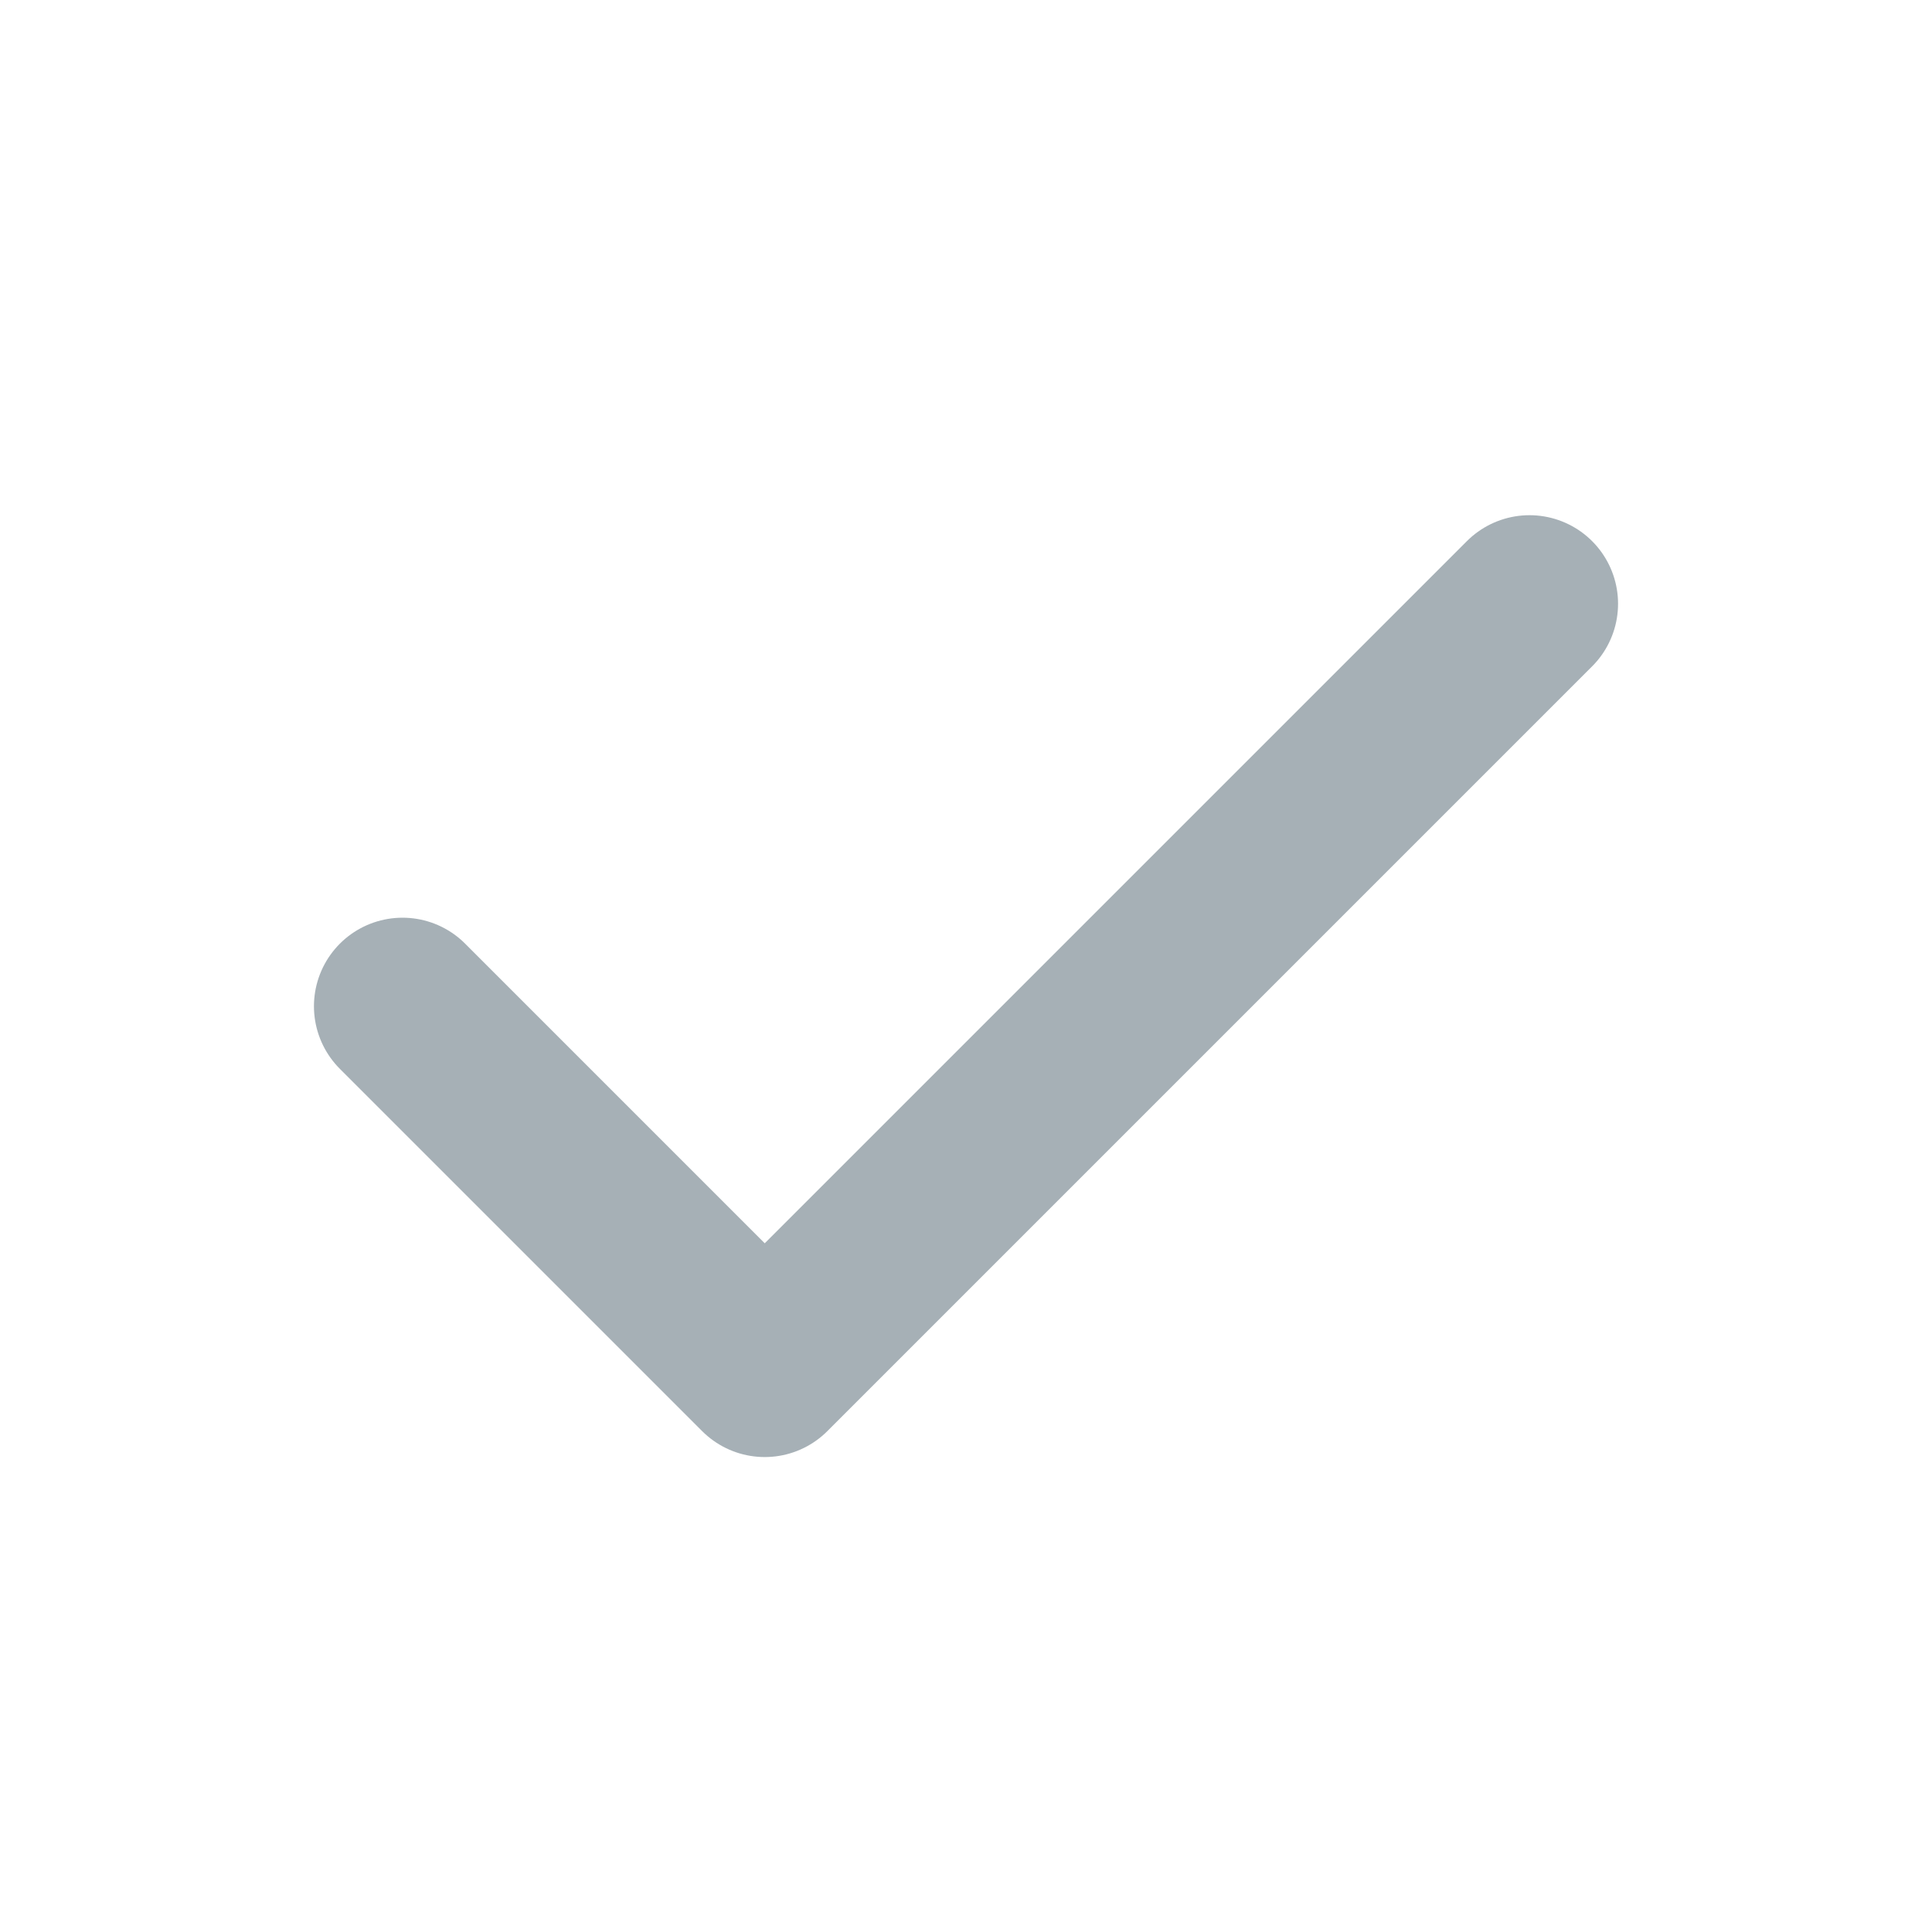
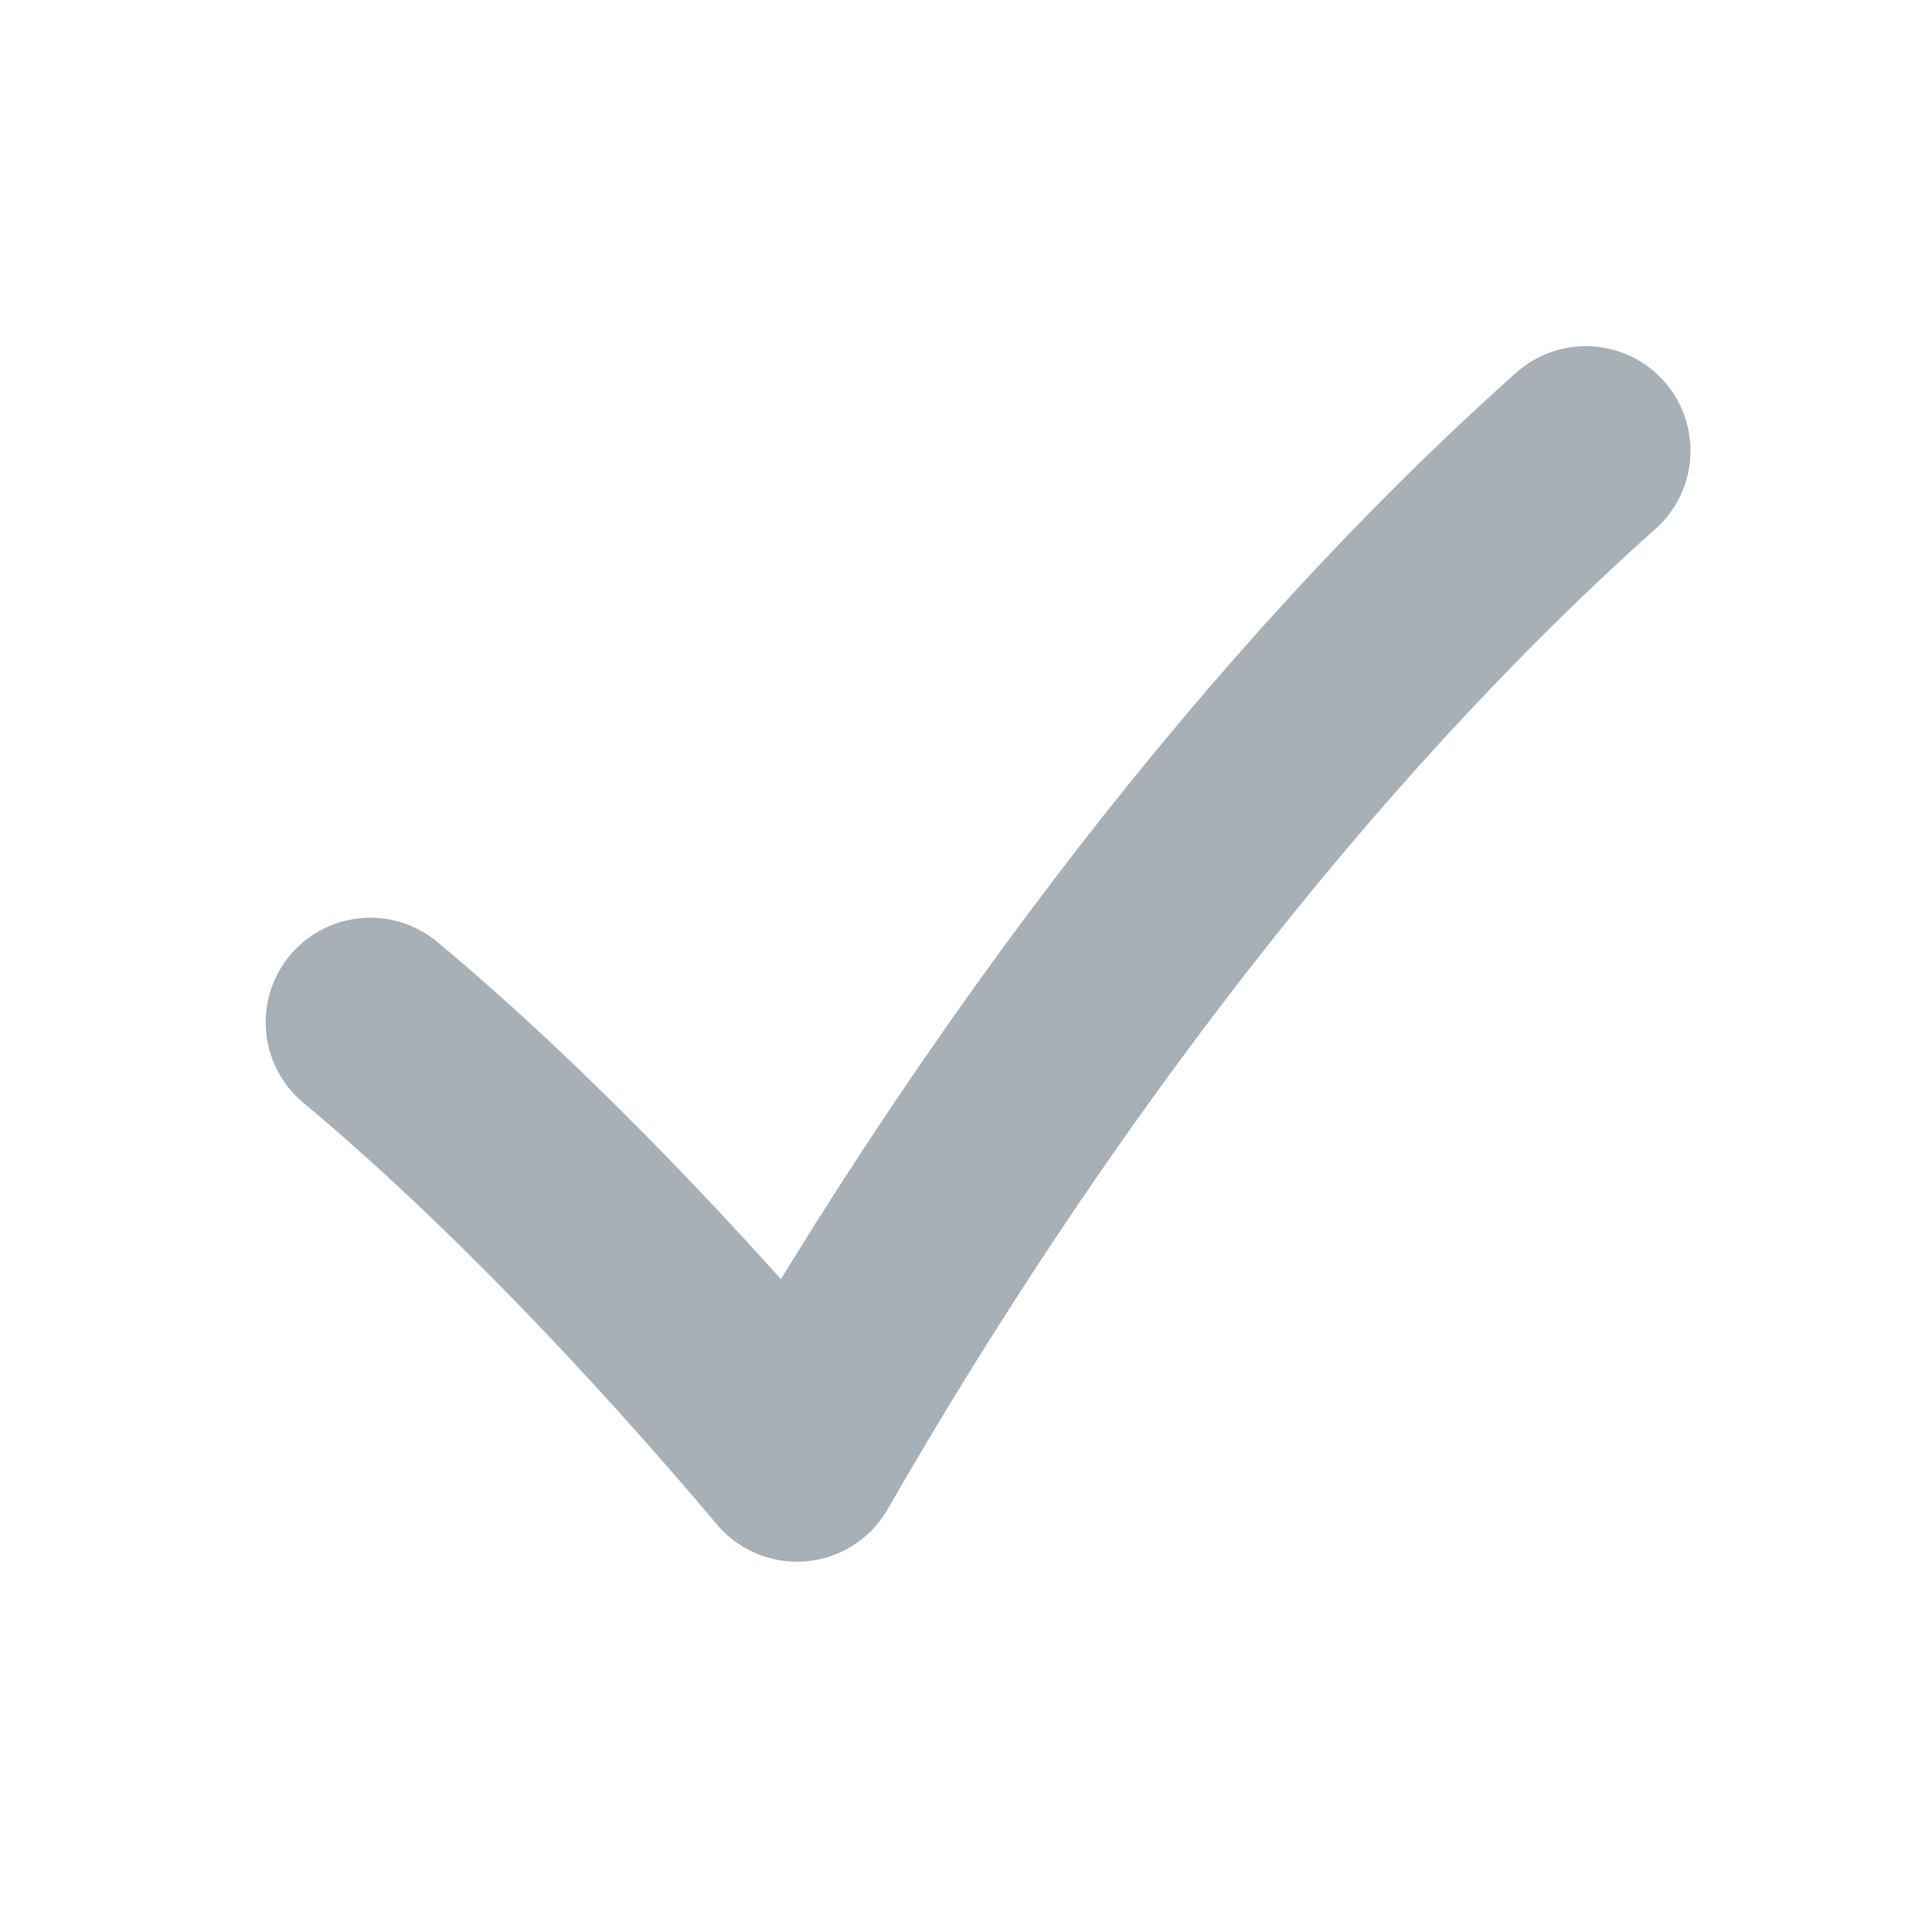
- <svg xmlns="http://www.w3.org/2000/svg" viewBox="0 0 24 24" fill="none" color="#A6B0B6">
-   <path d="M5 12.5l4.5 4.5L19 7.5" stroke="currentColor" stroke-width="2.2" stroke-linecap="round" stroke-linejoin="round" />
+ <svg xmlns="http://www.w3.org/2000/svg" viewBox="0 0 24 24" fill="none" color="#A6B0B6" stroke="currentColor" stroke-width="2.6" stroke-linecap="round" stroke-linejoin="round">
+   <path d="M4.6 12.7C6.4 14.2 8.3 16.2 9.9 18.1C12.6 13.4 16 8.9 19.7 5.6" />
</svg>
